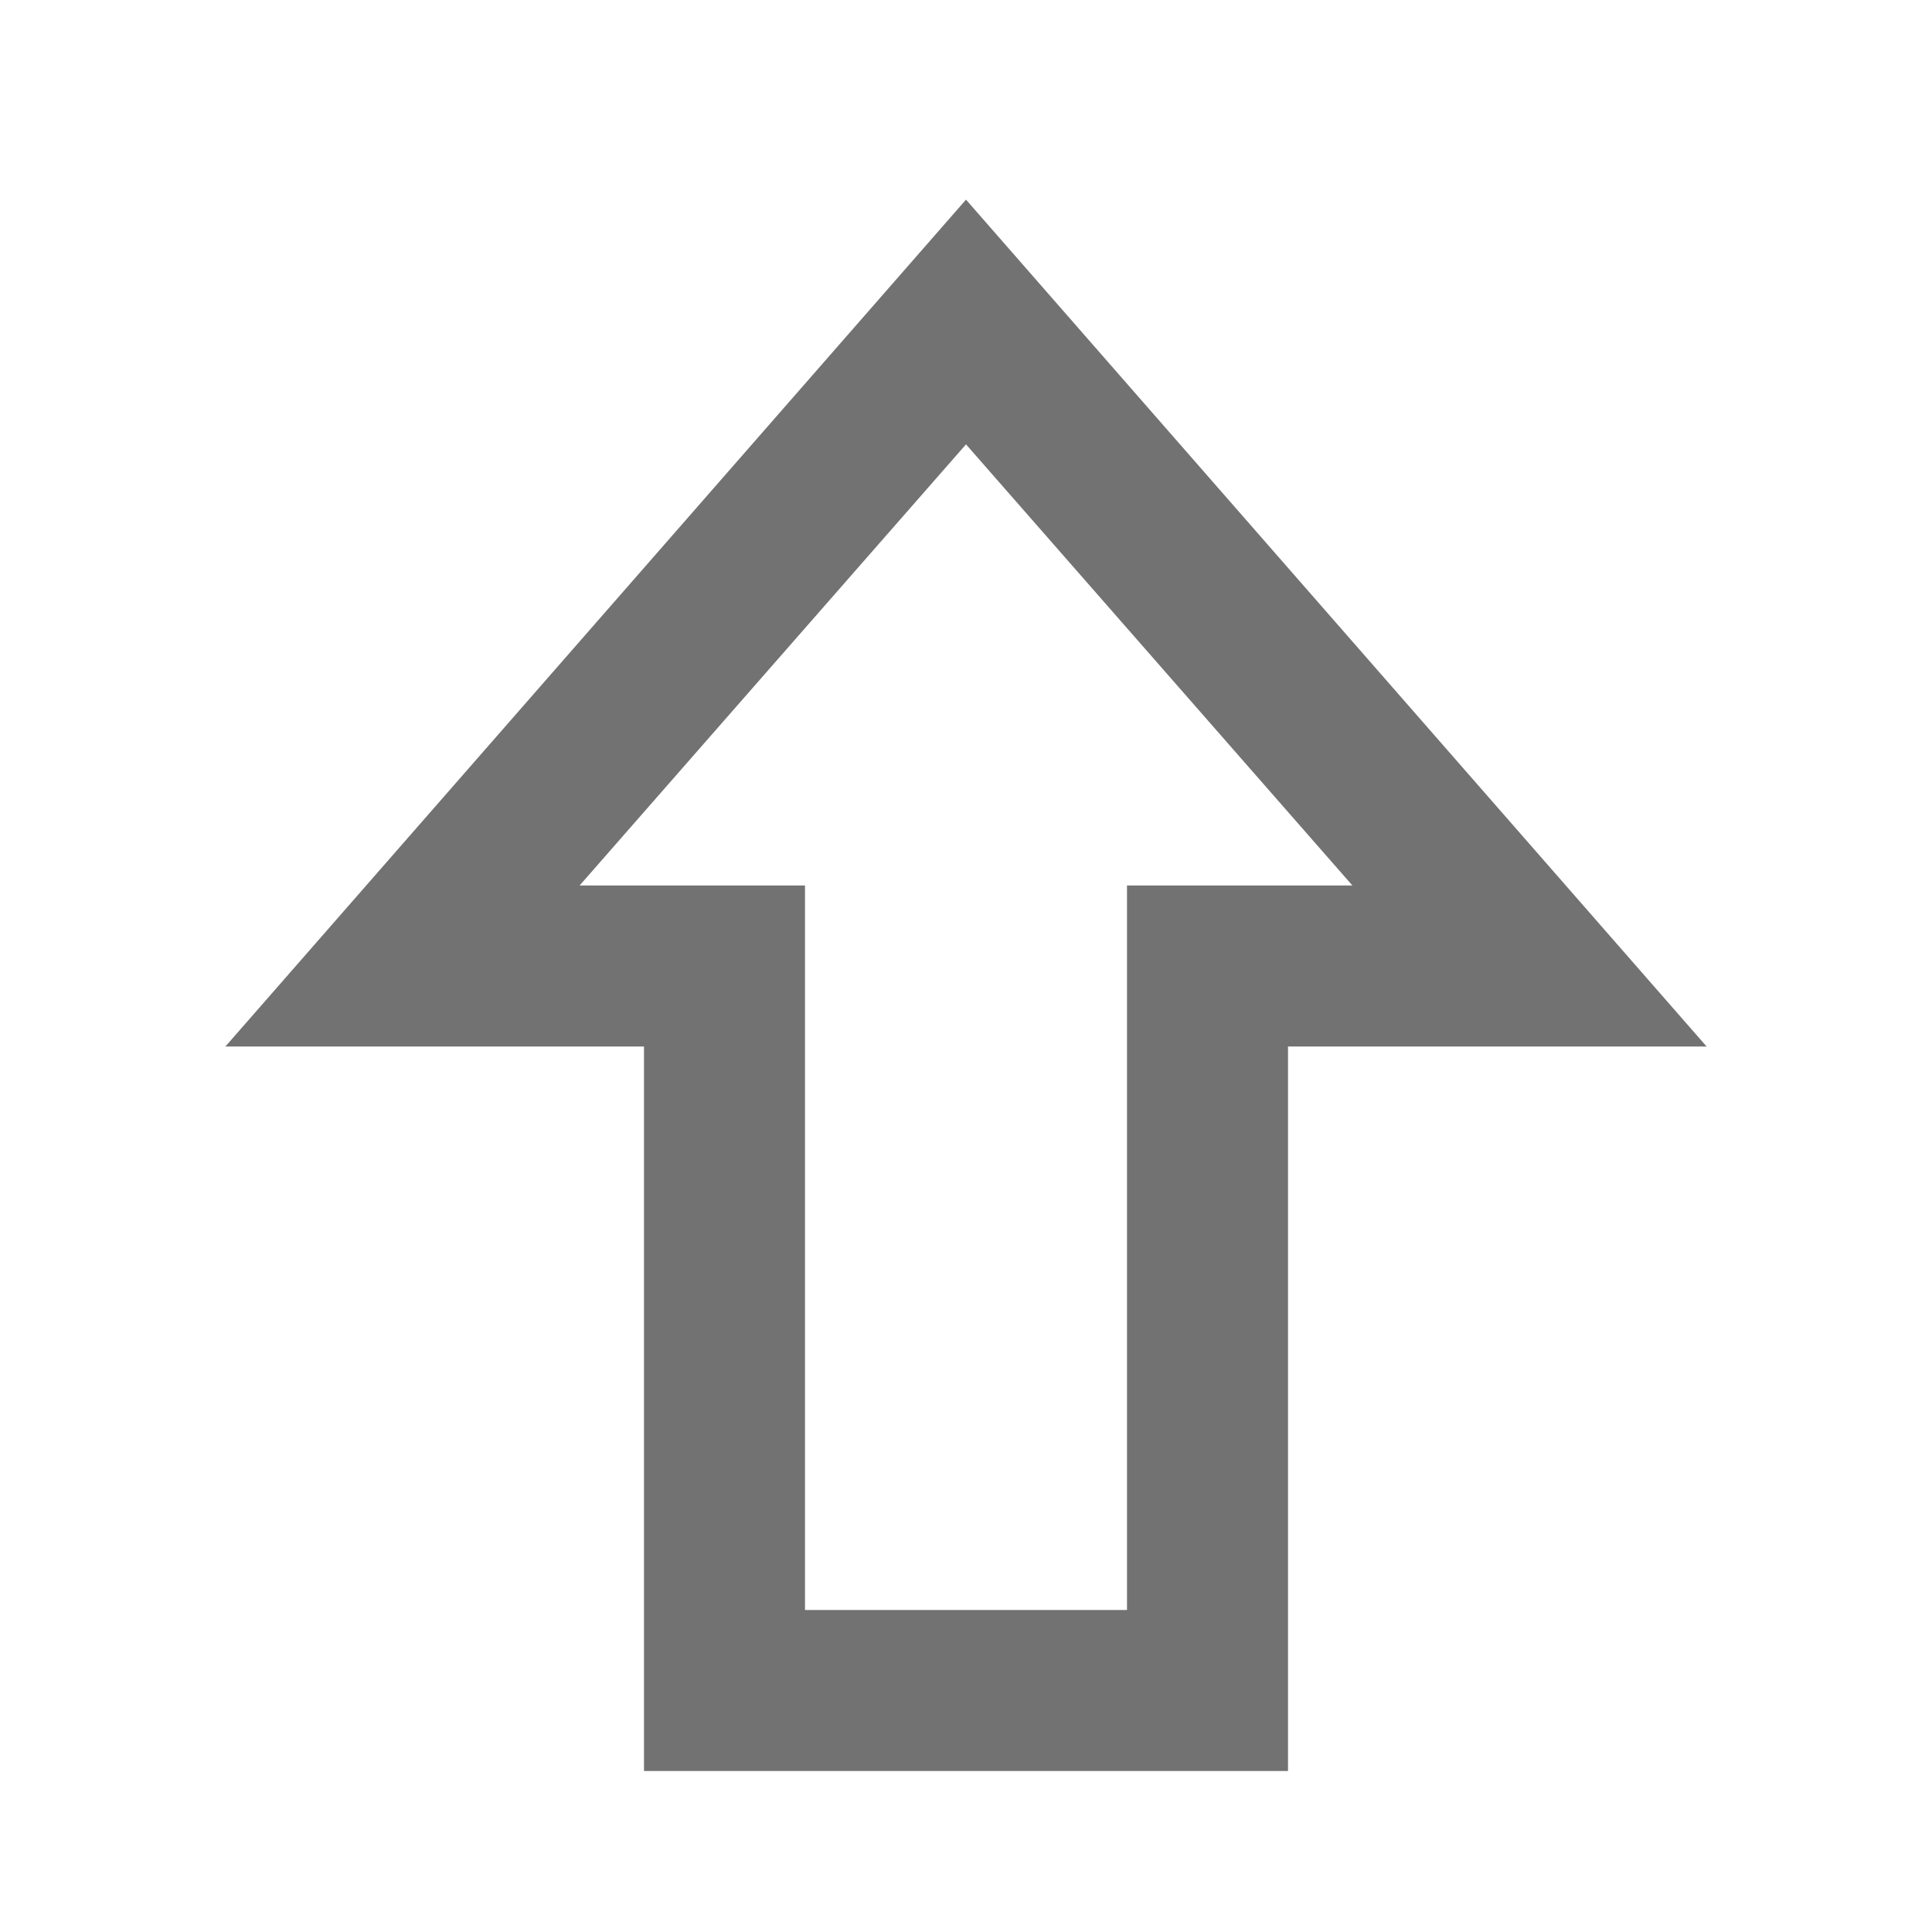
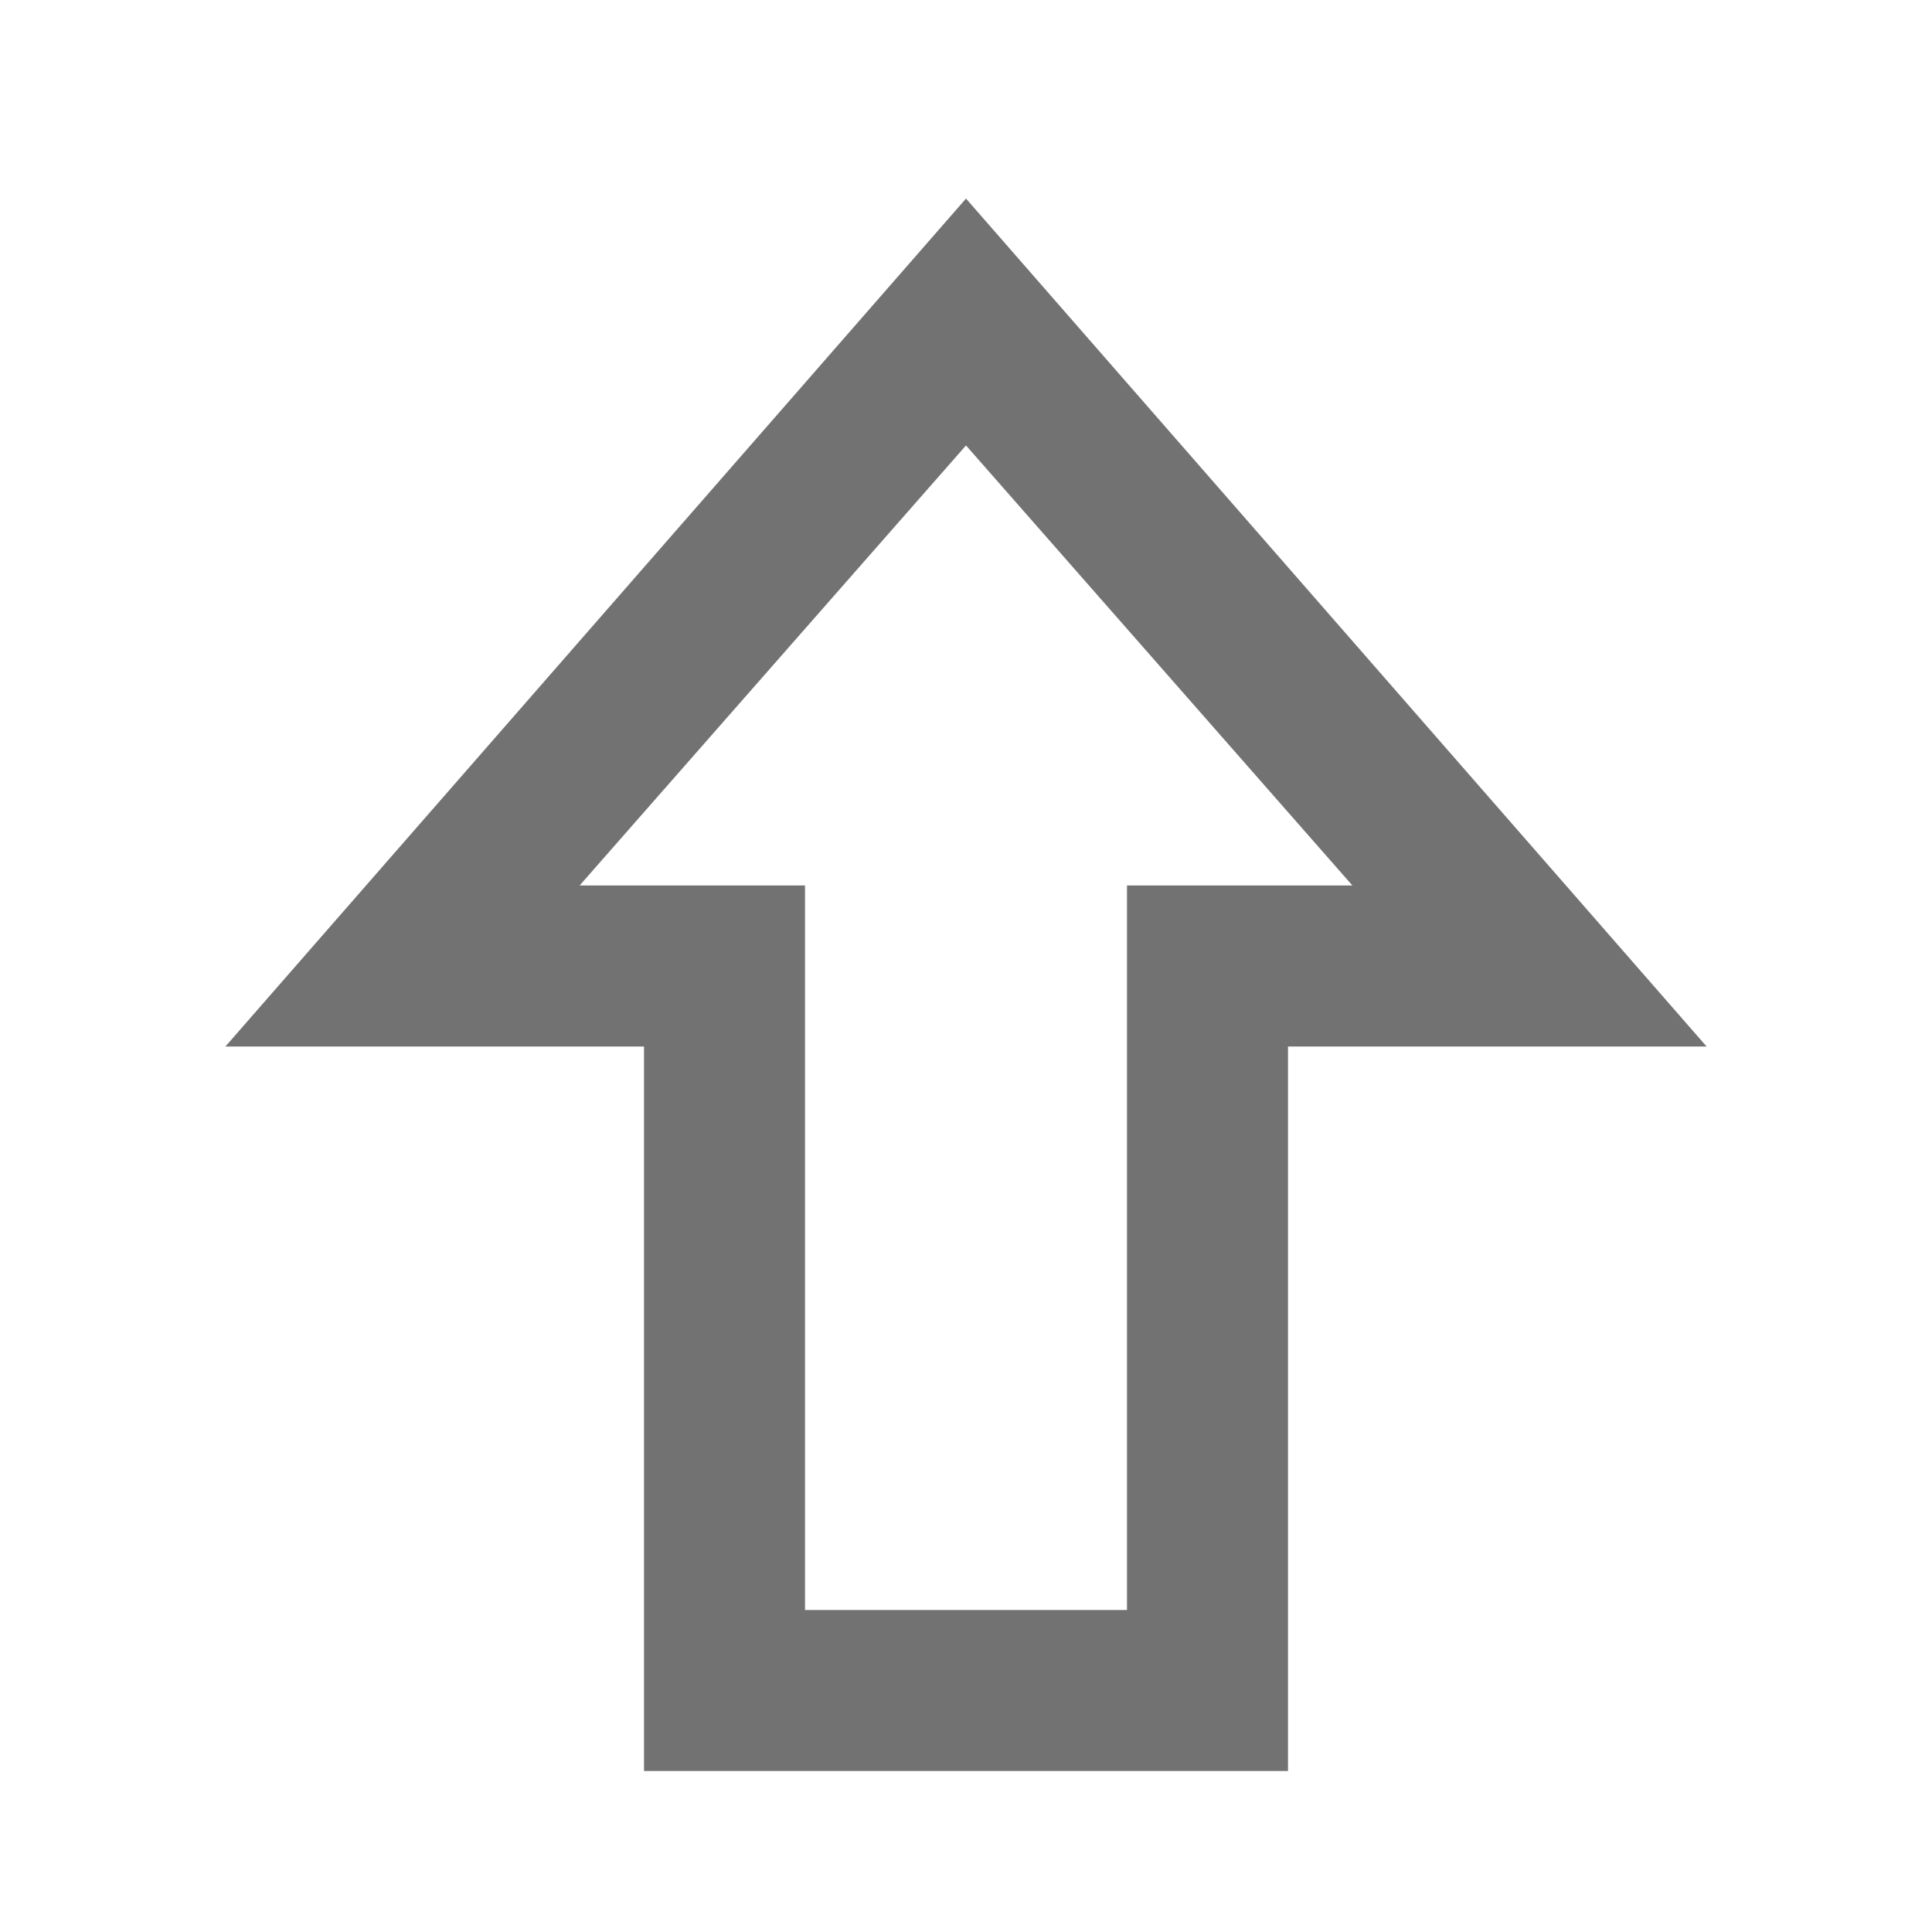
- <svg xmlns="http://www.w3.org/2000/svg" id="outline-upvote-24px" viewBox="0 0 36 36">
-   <defs>
-     <style>
-             .cls-1{fill:#727272}.cls-2{fill:none}
-         </style>
-   </defs>
-   <path id="Path_1199" d="M22.6 31.76h-12v-13.5H2.8L16.6 2.48l13.8 15.78h-7.8zm-9-3h6v-13.5h4.2l-7.2-8.22-7.2 8.22h4.2z" class="cls-1" data-name="Path 1199" transform="translate(1.4 1.24)" />
-   <path id="Rectangle_40" d="M0 0h36v36H0z" class="cls-2" data-name="Rectangle 40" />
+ <svg xmlns="http://www.w3.org/2000/svg" version="1.1" id="outline-upvote-24px" x="0px" y="0px" viewBox="0 0 36 36" style="enable-background:new 0 0 36 36;" xml:space="preserve">
+   <style type="text/css">
+ 	.st0{fill:#727272;}
+ 	.st1{fill:none;}
+ </style>
+   <path id="Path_1199" class="st0" d="M24,33H12V19.5H4.2L18,3.7l13.8,15.8H24L24,33z M15,30h6V16.5h4.2L18,8.3l-7.2,8.2H15L15,30z" />
+   <path id="Rectangle_40" class="st1" d="M0,0h36v36H0V0z" />
</svg>
